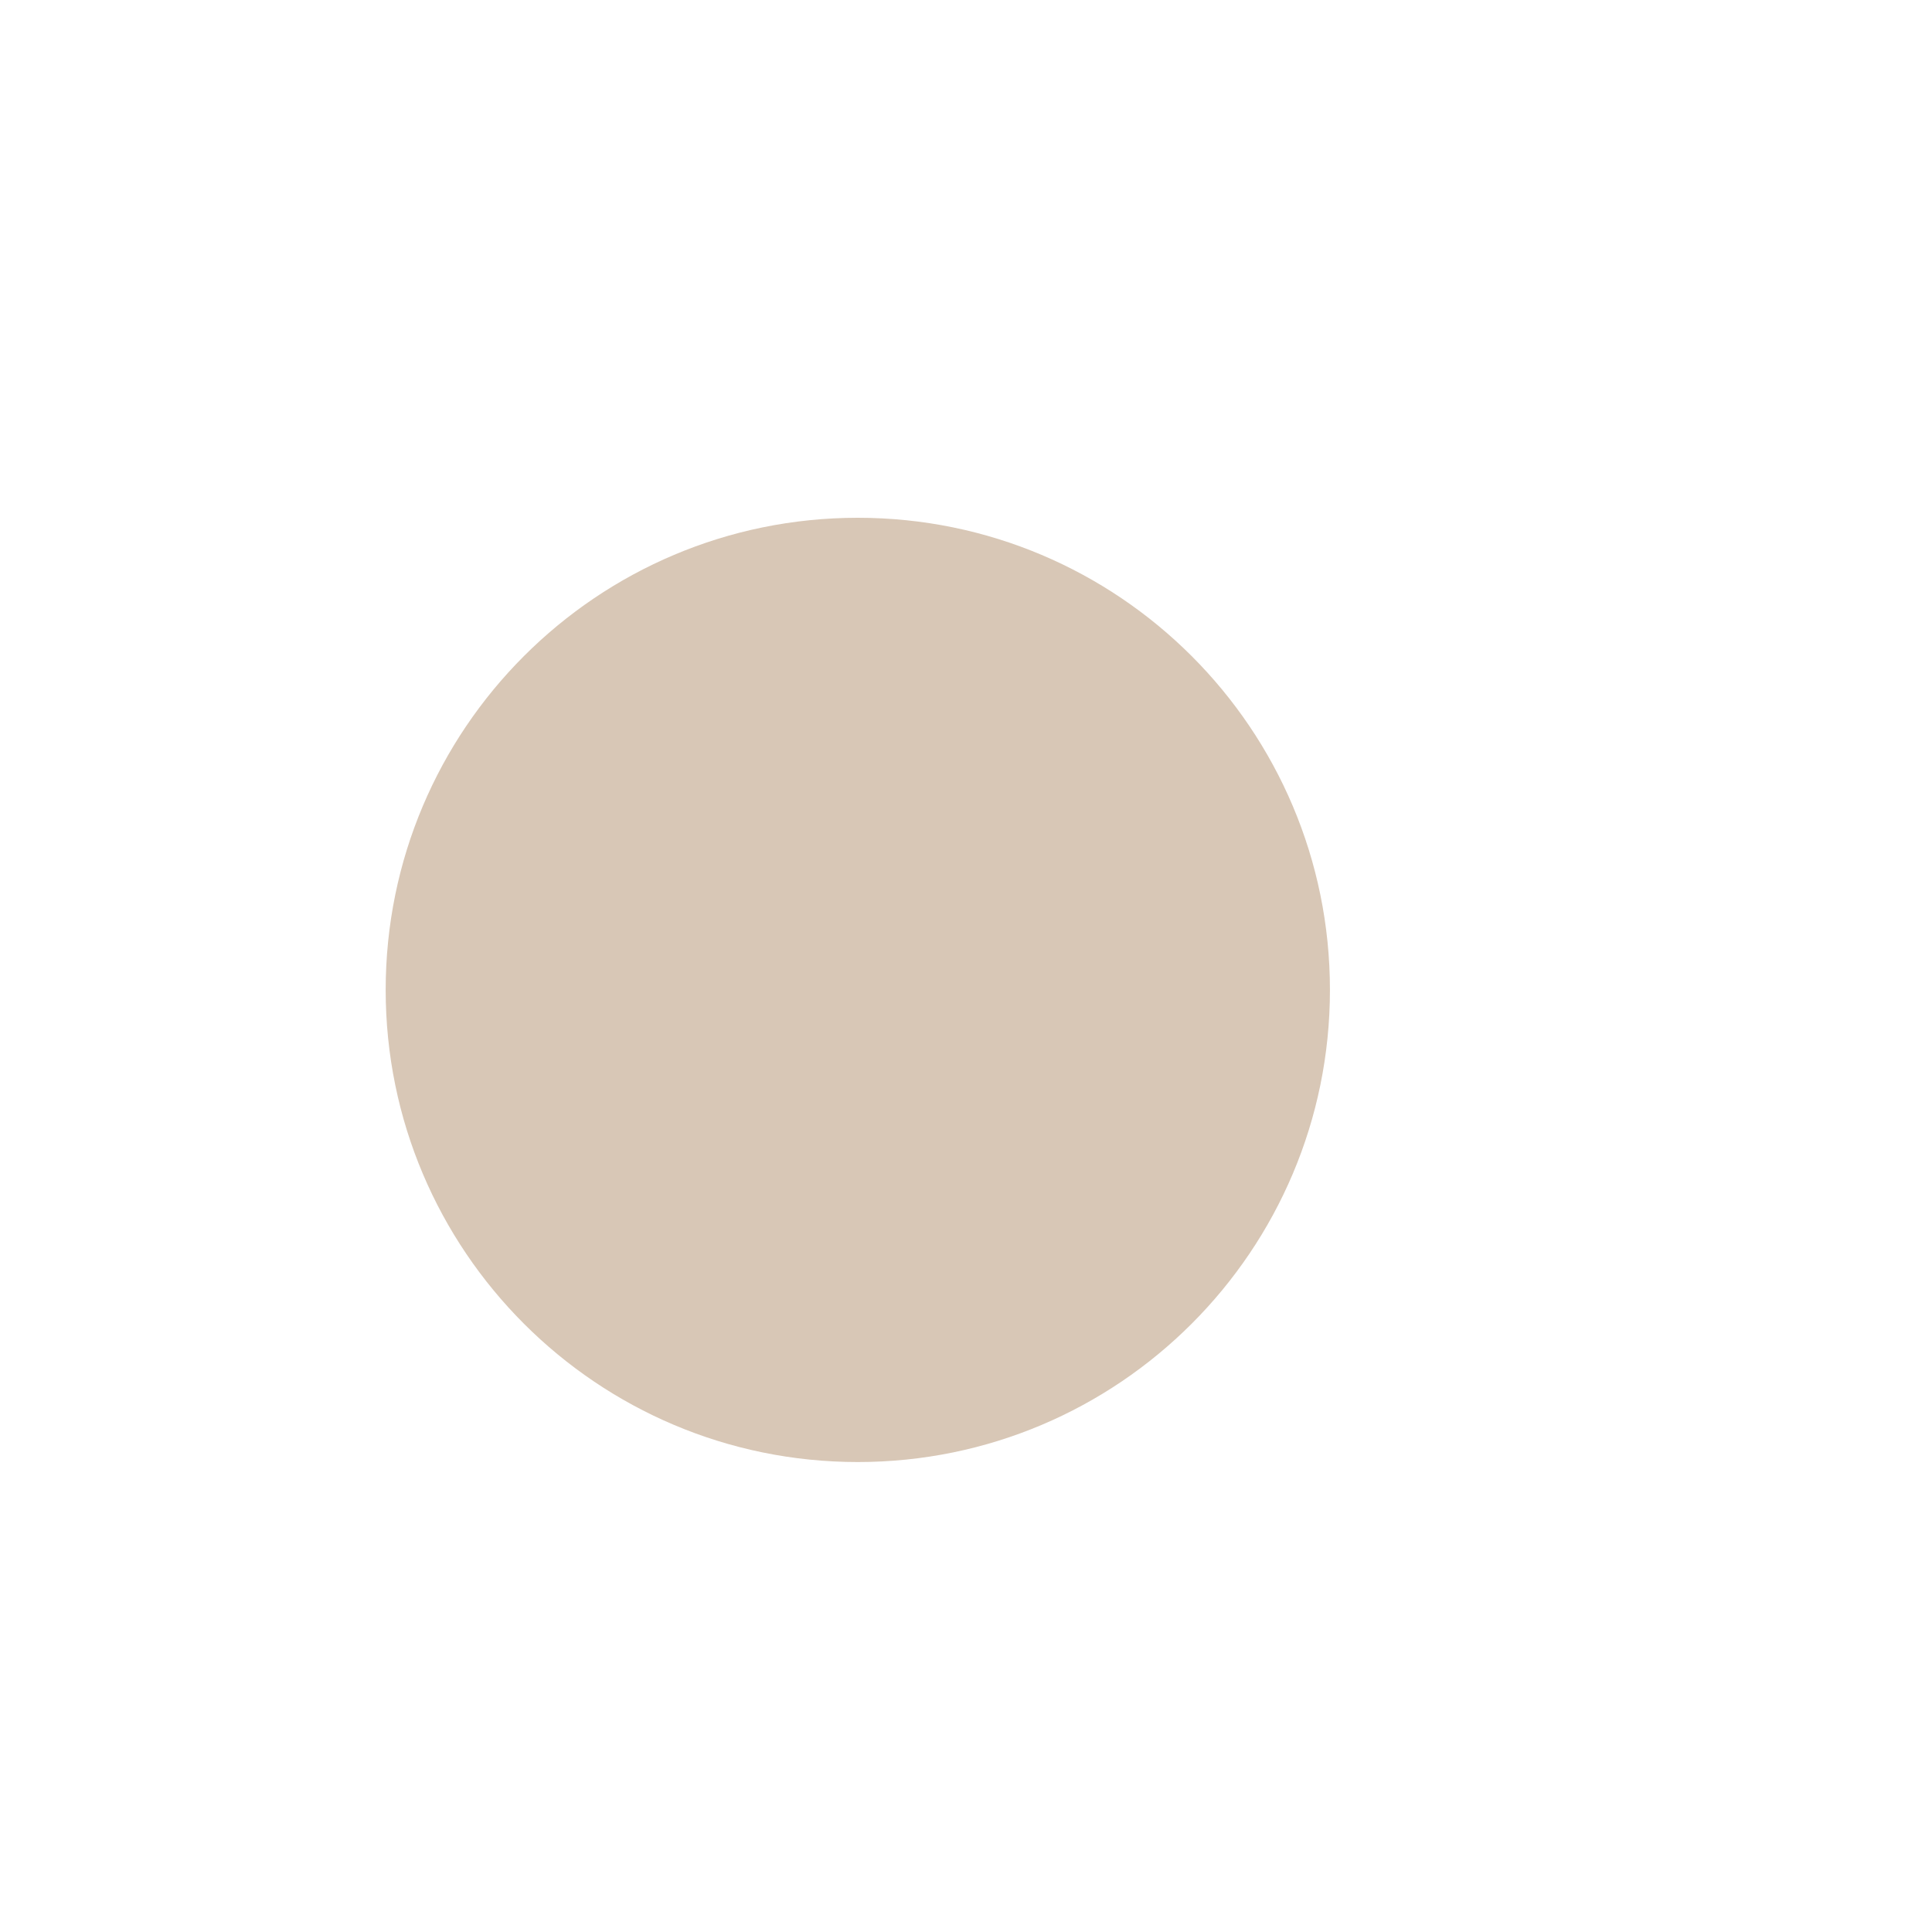
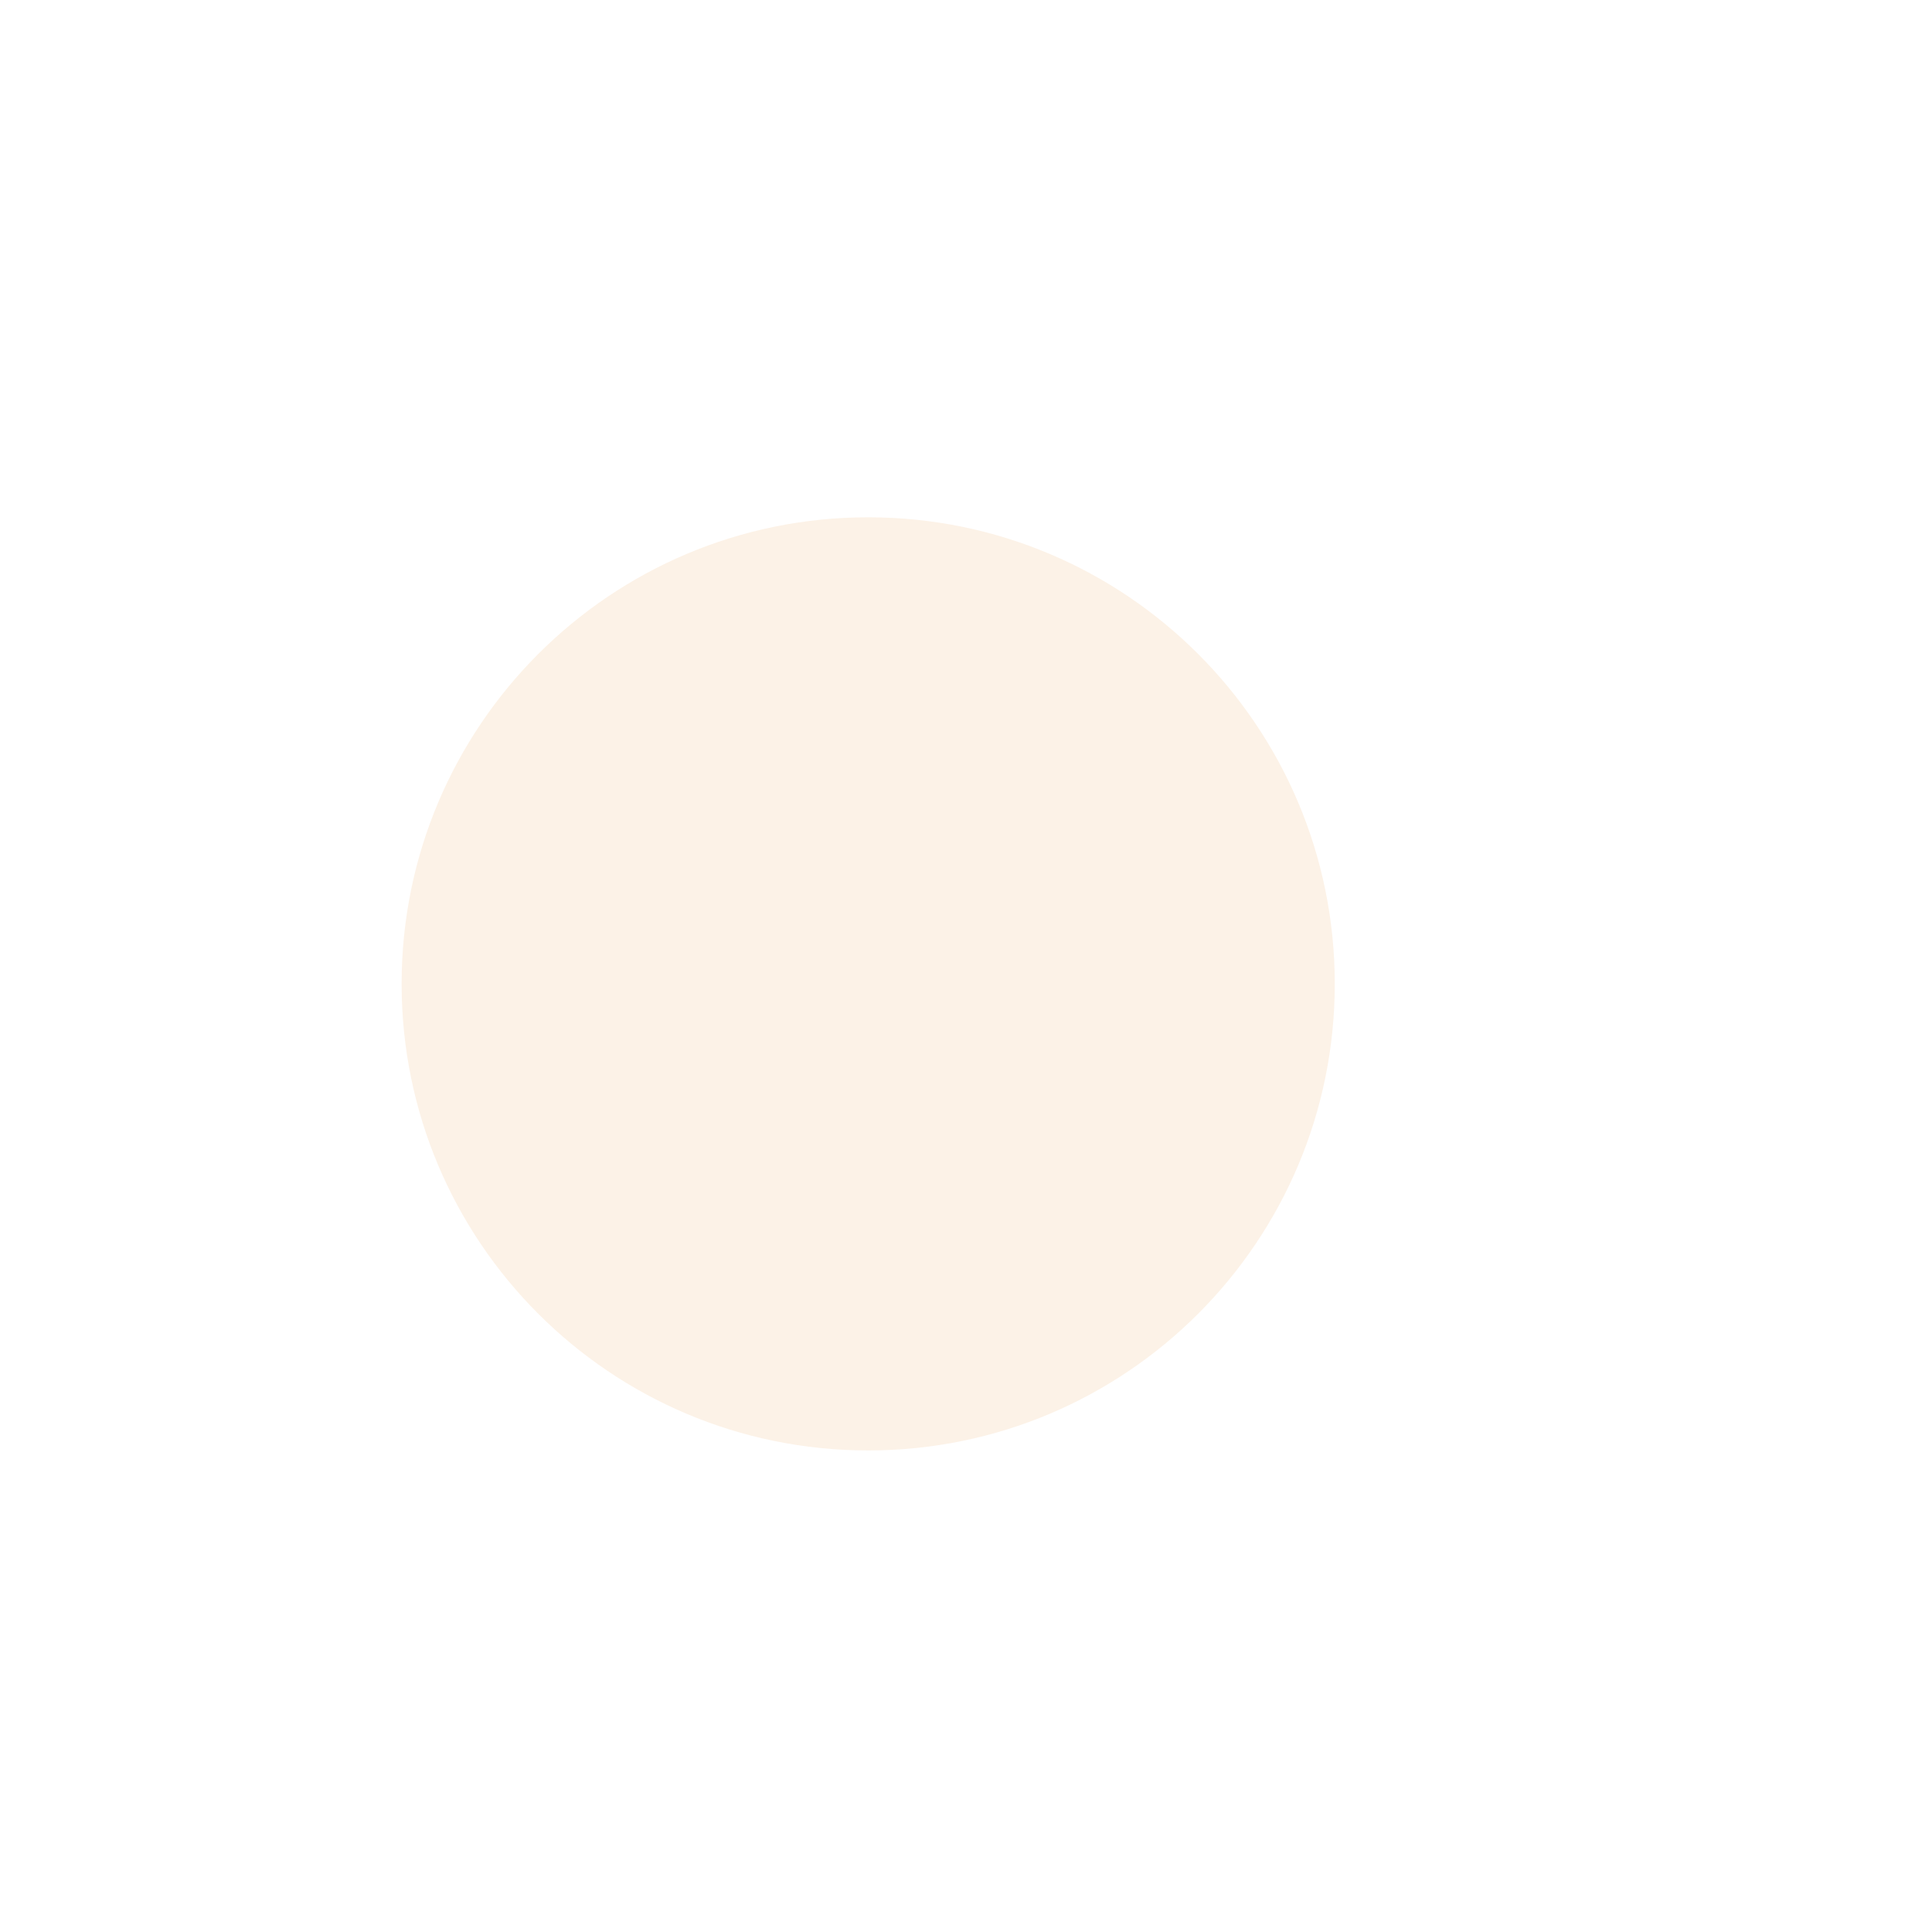
<svg xmlns="http://www.w3.org/2000/svg" width="1024" height="1024" viewBox="0 0 1000 1000">
-   <path fill="#D8C7B6" d="M199.625 512.375 A244.375 244.375 0 1 0 688.375 512.375 A244.375 244.375 0 1 0 199.625 512.375 Z" />
+   <path fill="#FCF2E7" d="M207.875 509.25 A241.5 241.5 0 1 0 690.875 509.25 A241.5 241.5 0 1 0 207.875 509.25 Z" />
</svg>
